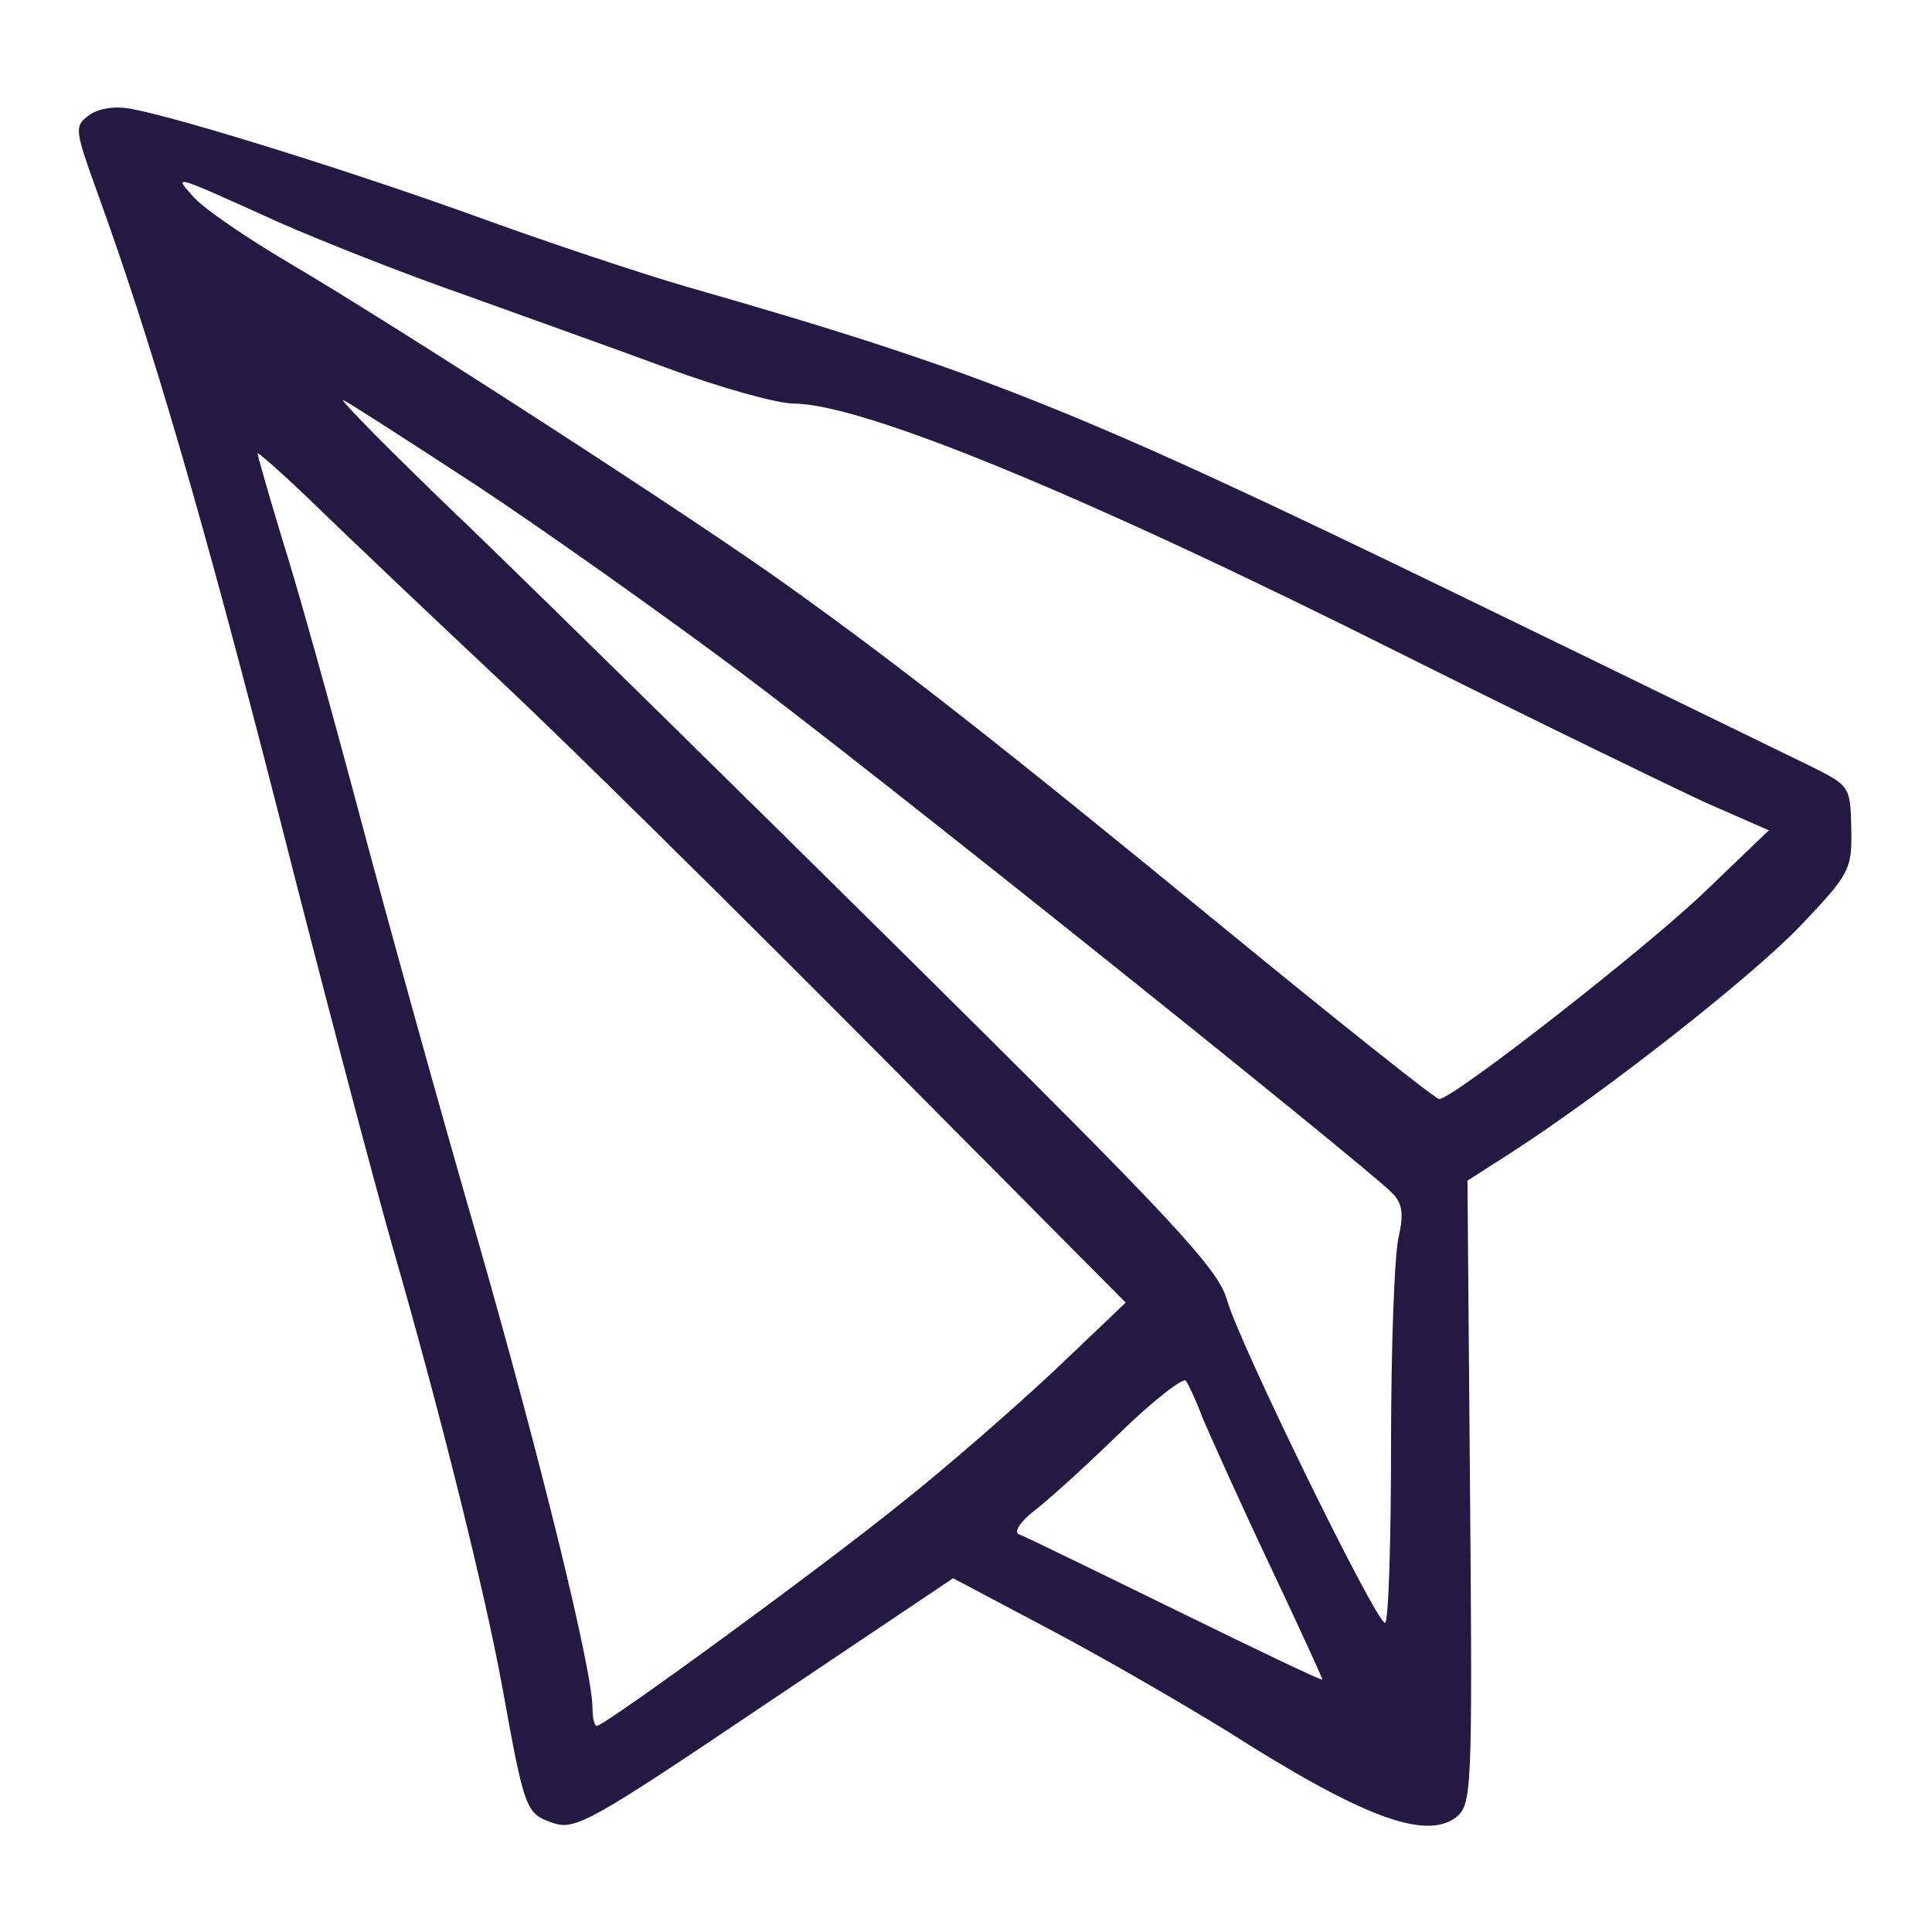
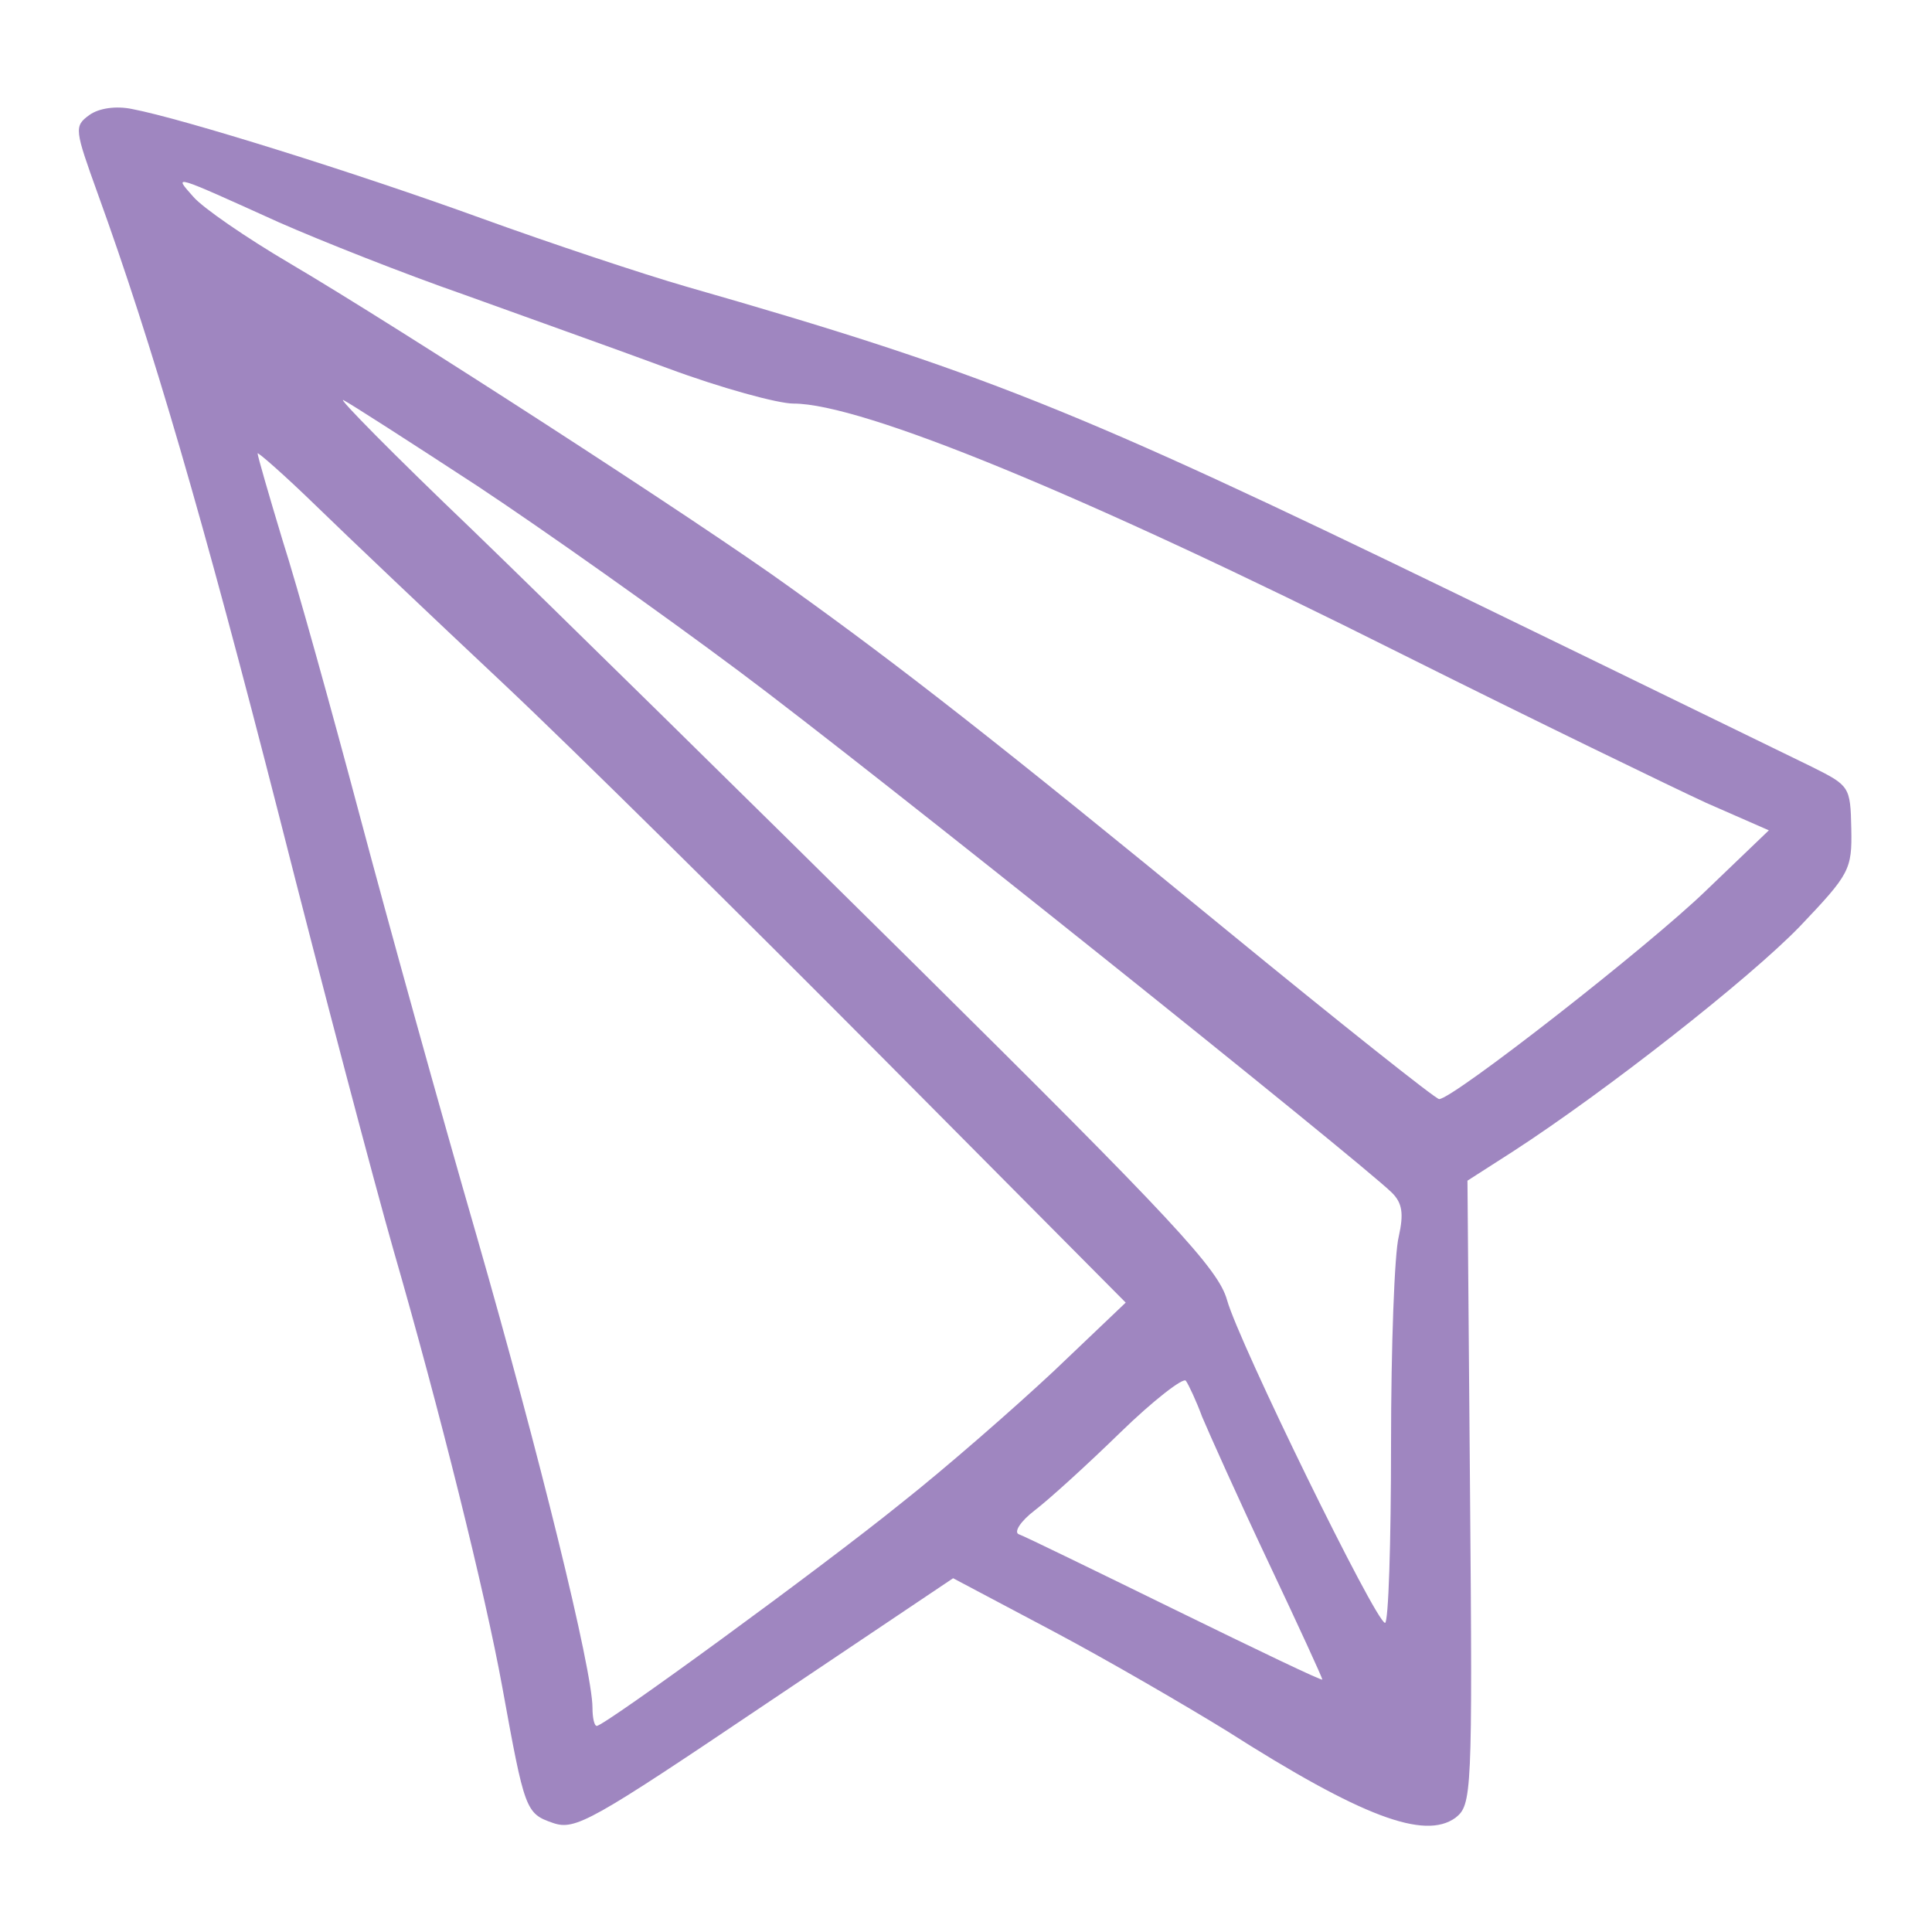
<svg xmlns="http://www.w3.org/2000/svg" version="1.0" width="225pt" height="225pt" viewBox="0 0 225 225" preserveAspectRatio="xMidYMid meet">
-   <g transform="translate(0,225) scale(0.1,-0.1)" fill="#231942" stroke="none">
-     <path d="M104 2116 c-18 -13 -17 -17 10 -92 63 -174 122 -376 211 -724 51 -201 111 -428 133 -505 54 -187 107 -400 127 -510 26 -143 27 -147 59 -158 26 -9 45 2 247 138 l219 147 117 -62 c64 -34 155 -87 202 -116 157 -100 230 -127 266 -101 19 15 20 26 17 379 l-3 363 53 34 c108 70 275 201 334 262 58 61 61 66 60 114 -1 49 -2 50 -46 72 -25 12 -211 103 -415 202 -441 214 -553 259 -895 357 -52 15 -160 51 -240 80 -146 53 -348 116 -406 127 -19 4 -39 1 -50 -7z m221 -125 c50 -22 146 -60 215 -84 69 -25 176 -63 238 -86 62 -23 128 -41 146 -41 80 0 338 -106 707 -291 156 -78 317 -156 356 -174 l73 -32 -73 -70 c-67 -65 -295 -243 -311 -243 -4 0 -116 89 -249 198 -267 219 -380 307 -507 398 -105 76 -458 304 -582 377 -51 30 -102 65 -113 78 -23 26 -26 27 100 -30z m231 -307 c77 -51 214 -148 305 -216 149 -111 721 -569 760 -607 12 -12 14 -24 8 -51 -5 -19 -9 -128 -9 -242 0 -115 -3 -208 -7 -208 -11 1 -170 326 -184 376 -10 36 -62 92 -363 390 -194 192 -426 420 -516 507 -91 87 -158 155 -150 151 8 -4 78 -49 156 -100z m29 -229 c83 -78 279 -272 438 -432 l288 -290 -84 -80 c-46 -43 -126 -113 -178 -154 -94 -76 -345 -259 -354 -259 -3 0 -5 10 -5 21 0 44 -62 296 -135 550 -42 145 -103 365 -136 489 -33 124 -73 268 -90 321 -16 53 -29 98 -29 101 0 2 31 -25 68 -61 37 -36 135 -129 217 -206z m815 -855 c8 -19 42 -95 77 -169 35 -74 63 -135 63 -137 0 -2 -77 35 -171 81 -94 46 -176 86 -182 88 -7 2 1 15 18 28 17 13 61 53 100 91 38 37 73 64 76 60 3 -4 12 -23 19 -42z" fill="#231942" />
+   <g transform="translate(0,225) scale(0.1,-0.1)" fill="#9f86c0" stroke="none">
+     <path d="M104 2116 c-18 -13 -17 -17 10 -92 63 -174 122 -376 211 -724 51 -201 111 -428 133 -505 54 -187 107 -400 127 -510 26 -143 27 -147 59 -158 26 -9 45 2 247 138 l219 147 117 -62 c64 -34 155 -87 202 -116 157 -100 230 -127 266 -101 19 15 20 26 17 379 l-3 363 53 34 c108 70 275 201 334 262 58 61 61 66 60 114 -1 49 -2 50 -46 72 -25 12 -211 103 -415 202 -441 214 -553 259 -895 357 -52 15 -160 51 -240 80 -146 53 -348 116 -406 127 -19 4 -39 1 -50 -7z m221 -125 c50 -22 146 -60 215 -84 69 -25 176 -63 238 -86 62 -23 128 -41 146 -41 80 0 338 -106 707 -291 156 -78 317 -156 356 -174 l73 -32 -73 -70 c-67 -65 -295 -243 -311 -243 -4 0 -116 89 -249 198 -267 219 -380 307 -507 398 -105 76 -458 304 -582 377 -51 30 -102 65 -113 78 -23 26 -26 27 100 -30z m231 -307 c77 -51 214 -148 305 -216 149 -111 721 -569 760 -607 12 -12 14 -24 8 -51 -5 -19 -9 -128 -9 -242 0 -115 -3 -208 -7 -208 -11 1 -170 326 -184 376 -10 36 -62 92 -363 390 -194 192 -426 420 -516 507 -91 87 -158 155 -150 151 8 -4 78 -49 156 -100z m29 -229 c83 -78 279 -272 438 -432 l288 -290 -84 -80 c-46 -43 -126 -113 -178 -154 -94 -76 -345 -259 -354 -259 -3 0 -5 10 -5 21 0 44 -62 296 -135 550 -42 145 -103 365 -136 489 -33 124 -73 268 -90 321 -16 53 -29 98 -29 101 0 2 31 -25 68 -61 37 -36 135 -129 217 -206z m815 -855 c8 -19 42 -95 77 -169 35 -74 63 -135 63 -137 0 -2 -77 35 -171 81 -94 46 -176 86 -182 88 -7 2 1 15 18 28 17 13 61 53 100 91 38 37 73 64 76 60 3 -4 12 -23 19 -42z" fill="#9f86c0" />
  </g>
</svg>
